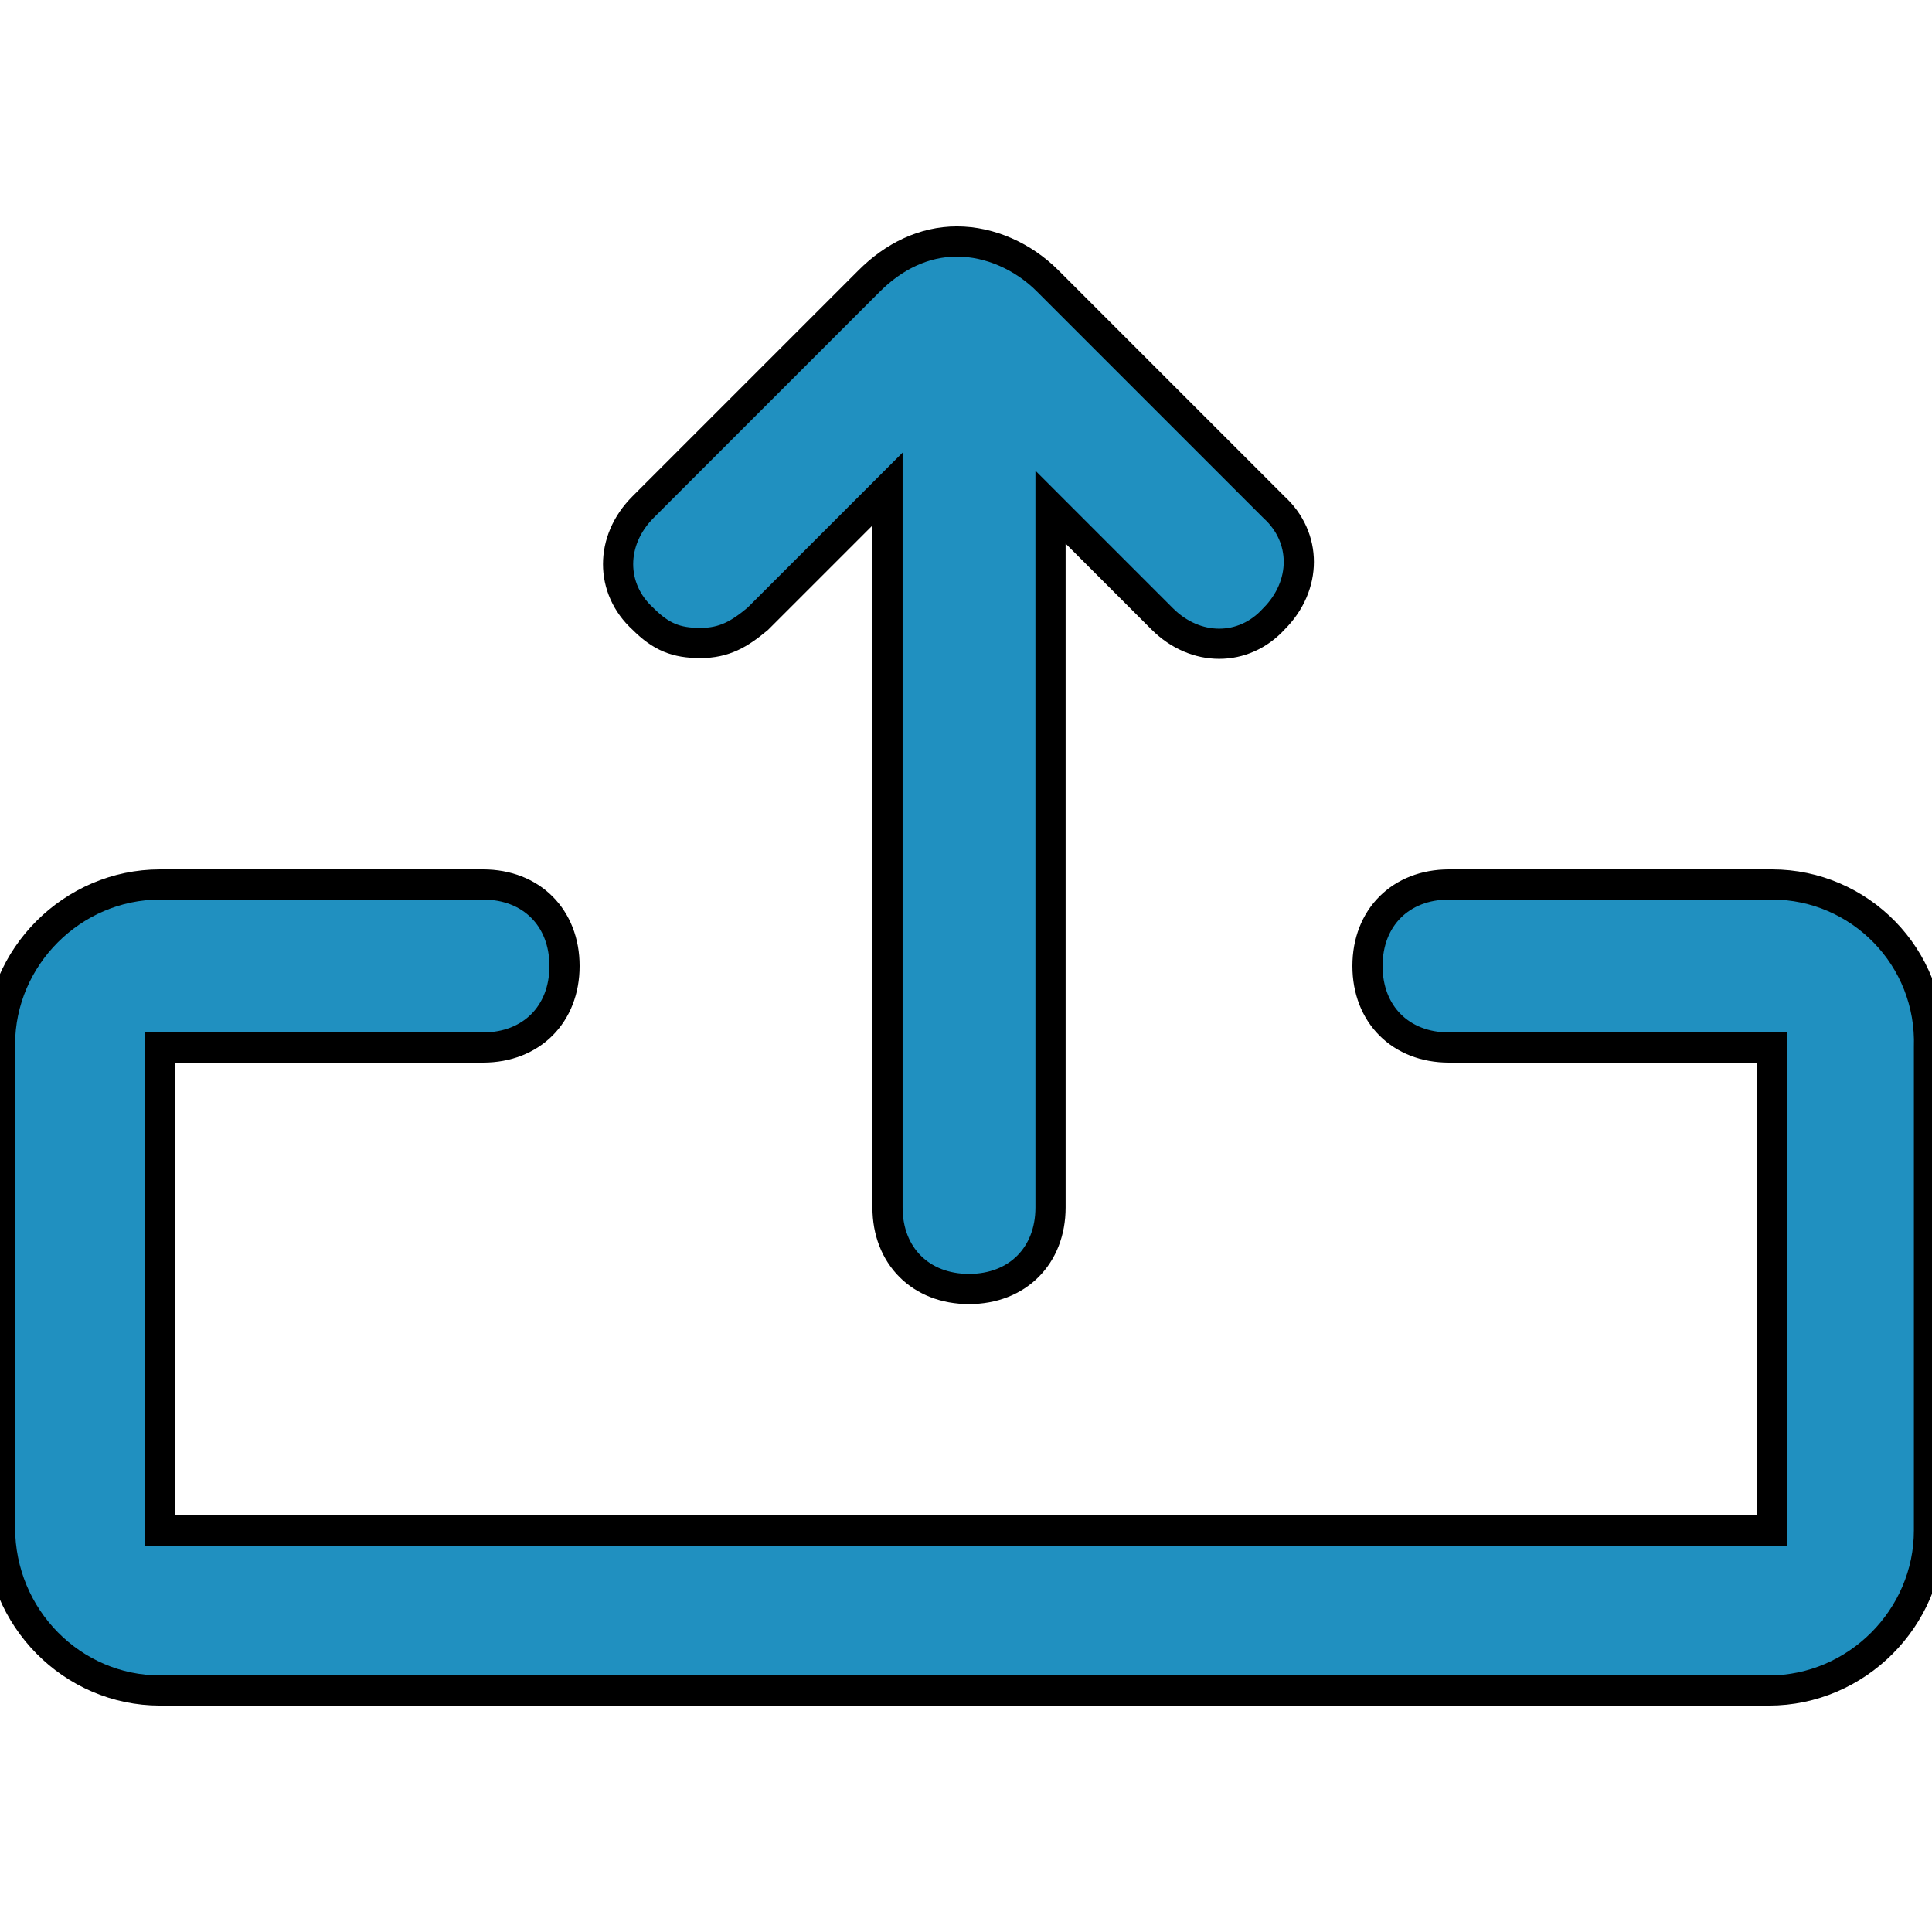
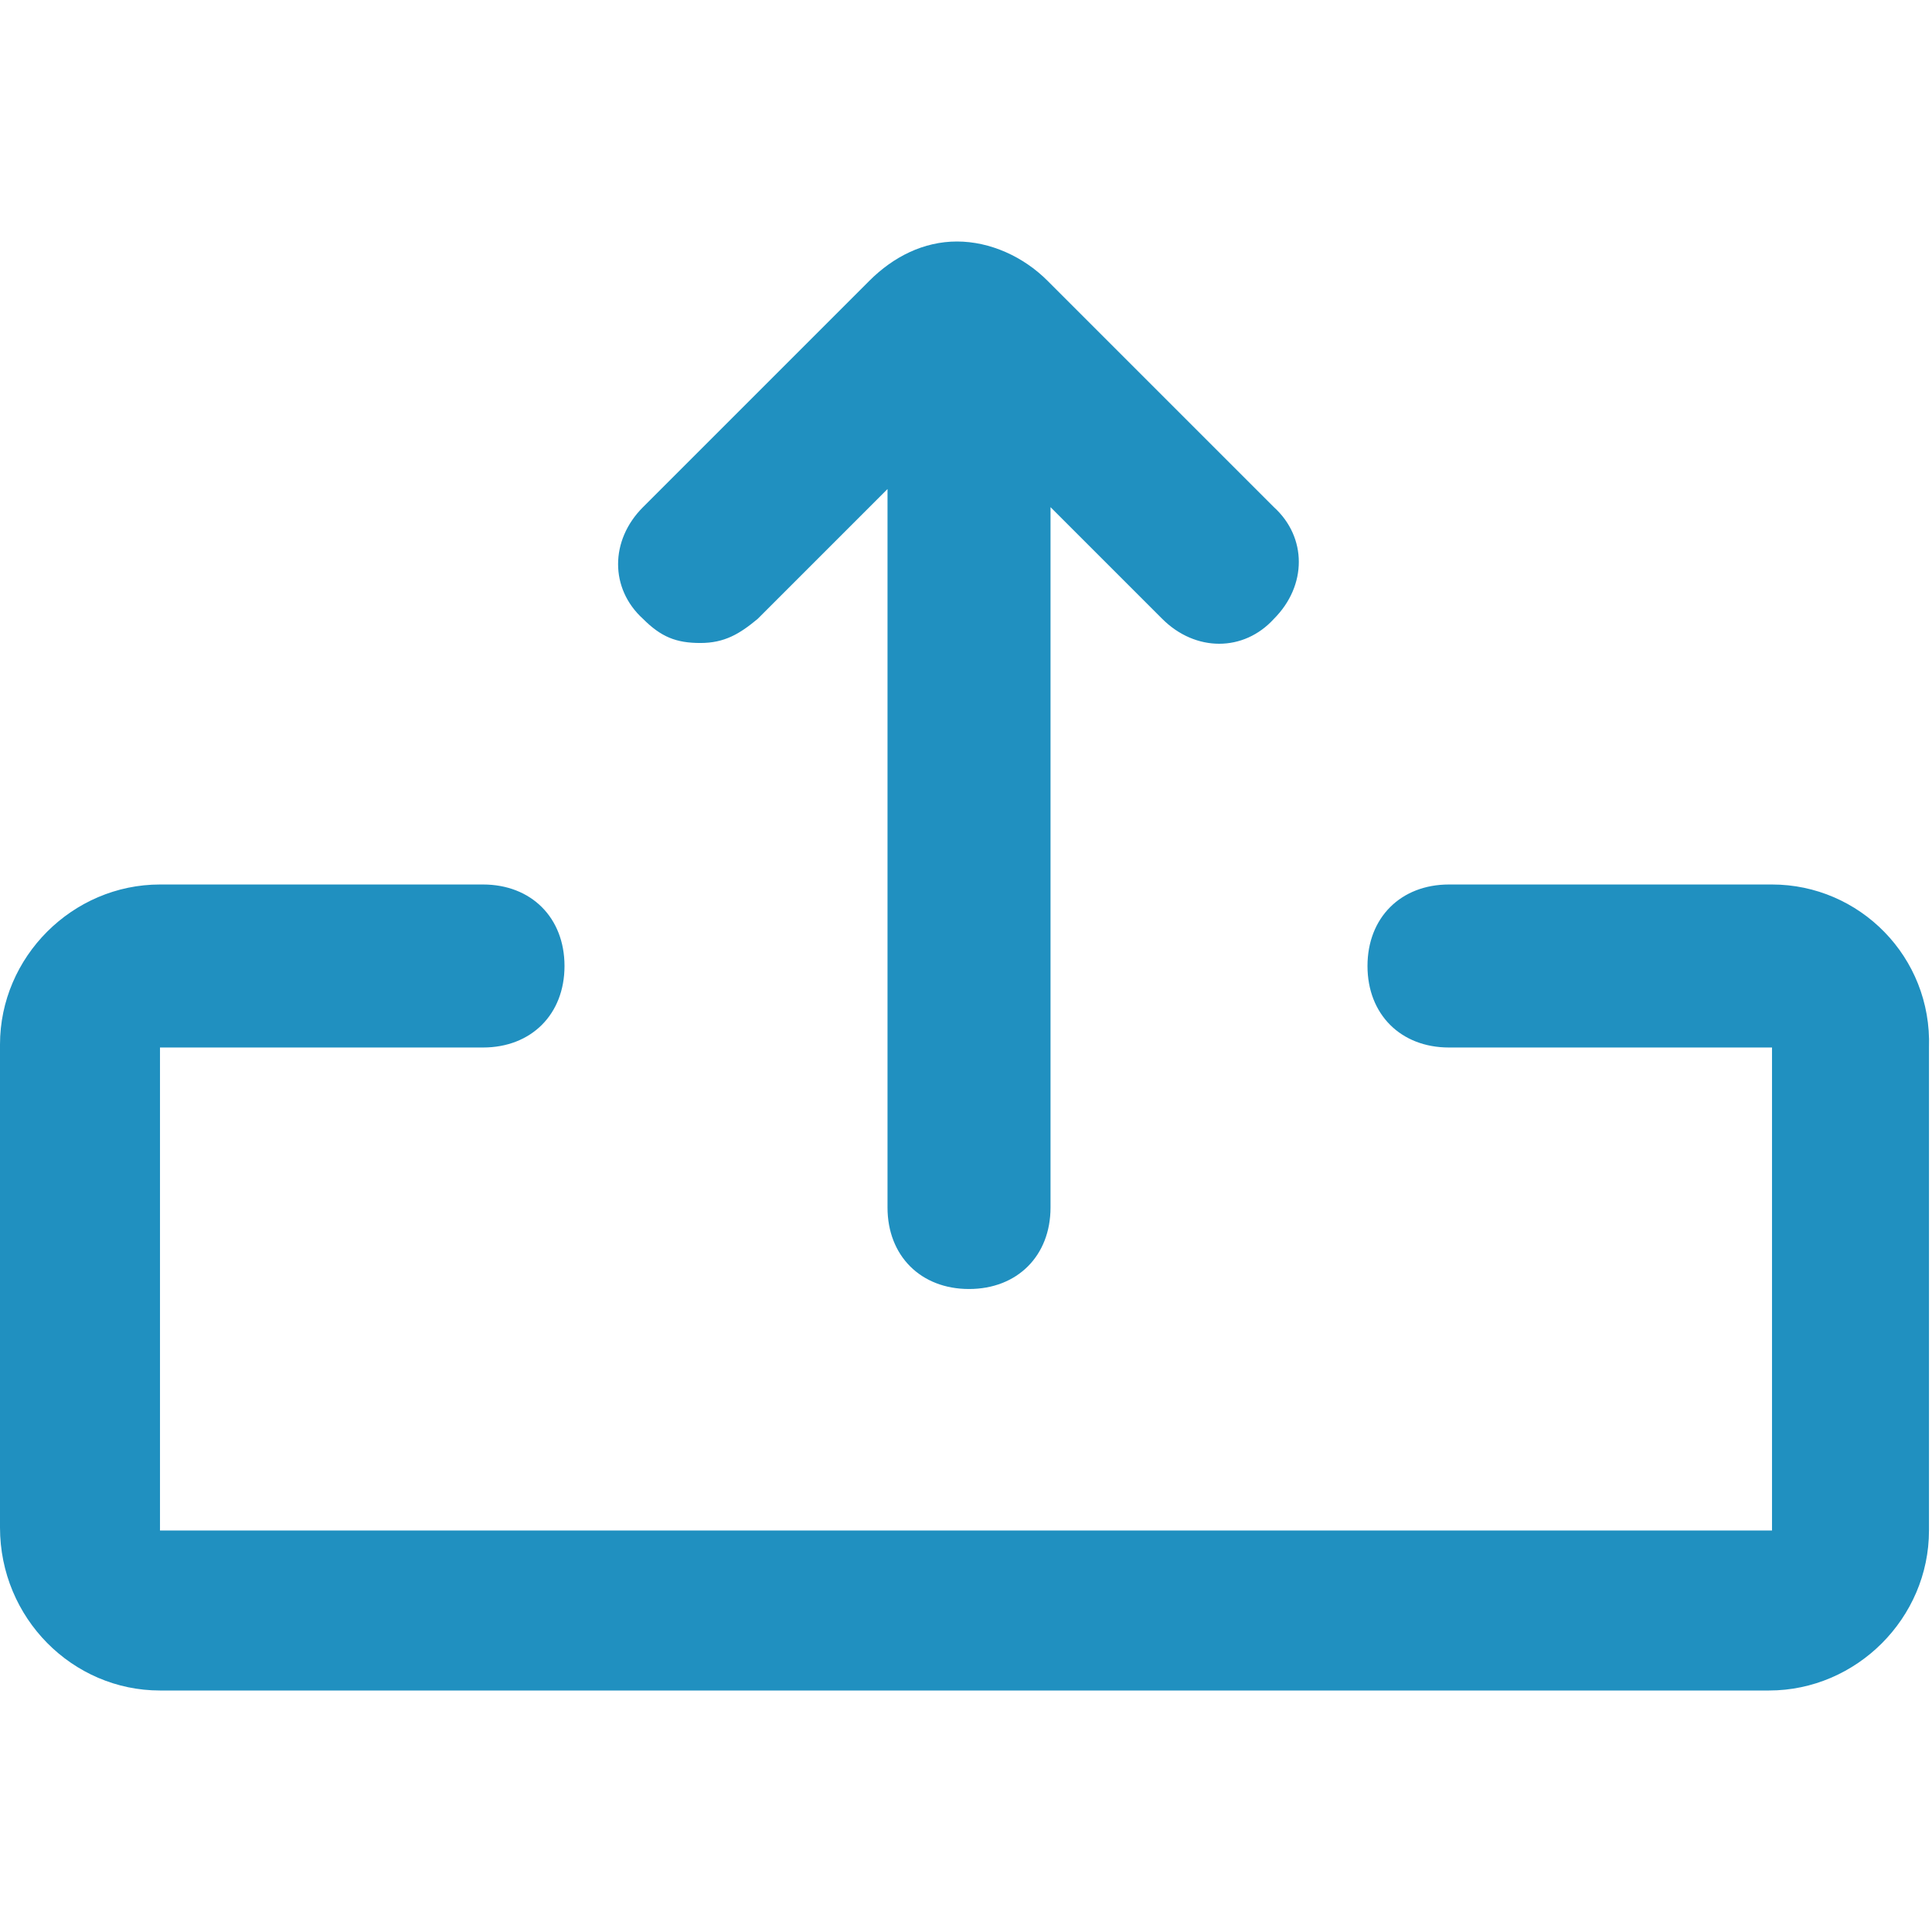
<svg xmlns="http://www.w3.org/2000/svg" version="1.1" id="Layer_2_1_" x="0px" y="0px" viewBox="0 0 64 64" style="enable-background:new 0 0 64 64;" xml:space="preserve">
  <g>
-     <path fill="#2090C0" stroke="#000000" d="M23.2,21.3c0.8,0,1.3-0.3,1.9-0.8l4.3-4.3V40c0,1.6,1.1,2.7,2.7,2.7c1.6,0,2.7-1.1,2.7-2.7V16.8l3.7,3.7   c1.1,1.1,2.7,1.1,3.7,0c1.1-1.1,1.1-2.7,0-3.7l-7.5-7.5C33.9,8.5,32.8,8,31.7,8l0,0c-1.1,0-2.1,0.5-2.9,1.3l-7.5,7.5   c-1.1,1.1-1.1,2.7,0,3.7C21.9,21.1,22.4,21.3,23.2,21.3z" />
-     <path fill="#2090C0" stroke="#000000" d="M58.7,29.3H48c-1.6,0-2.7,1.1-2.7,2.7c0,1.6,1.1,2.7,2.7,2.7h10.7v16H5.3v-16H16c1.6,0,2.7-1.1,2.7-2.7   c0-1.6-1.1-2.7-2.7-2.7H5.3c-2.9,0-5.3,2.4-5.3,5.3v16C0,53.6,2.4,56,5.3,56h53.3c2.9,0,5.3-2.4,5.3-5.3v-16   C64,31.7,61.6,29.3,58.7,29.3z" />
+     <path fill="#2090C0" stroke="#000000" stroke-width="0" d="M23.2,21.3c0.8,0,1.3-0.3,1.9-0.8l4.3-4.3V40c0,1.6,1.1,2.7,2.7,2.7c1.6,0,2.7-1.1,2.7-2.7V16.8l3.7,3.7   c1.1,1.1,2.7,1.1,3.7,0c1.1-1.1,1.1-2.7,0-3.7l-7.5-7.5C33.9,8.5,32.8,8,31.7,8l0,0c-1.1,0-2.1,0.5-2.9,1.3l-7.5,7.5   c-1.1,1.1-1.1,2.7,0,3.7C21.9,21.1,22.4,21.3,23.2,21.3z" />
+     <path fill="#2090C0" stroke="#000000" stroke-width="0" d="M58.7,29.3H48c-1.6,0-2.7,1.1-2.7,2.7c0,1.6,1.1,2.7,2.7,2.7h10.7v16H5.3v-16H16c1.6,0,2.7-1.1,2.7-2.7   c0-1.6-1.1-2.7-2.7-2.7H5.3c-2.9,0-5.3,2.4-5.3,5.3v16C0,53.6,2.4,56,5.3,56h53.3c2.9,0,5.3-2.4,5.3-5.3v-16   C64,31.7,61.6,29.3,58.7,29.3z" />
  </g>
</svg>
